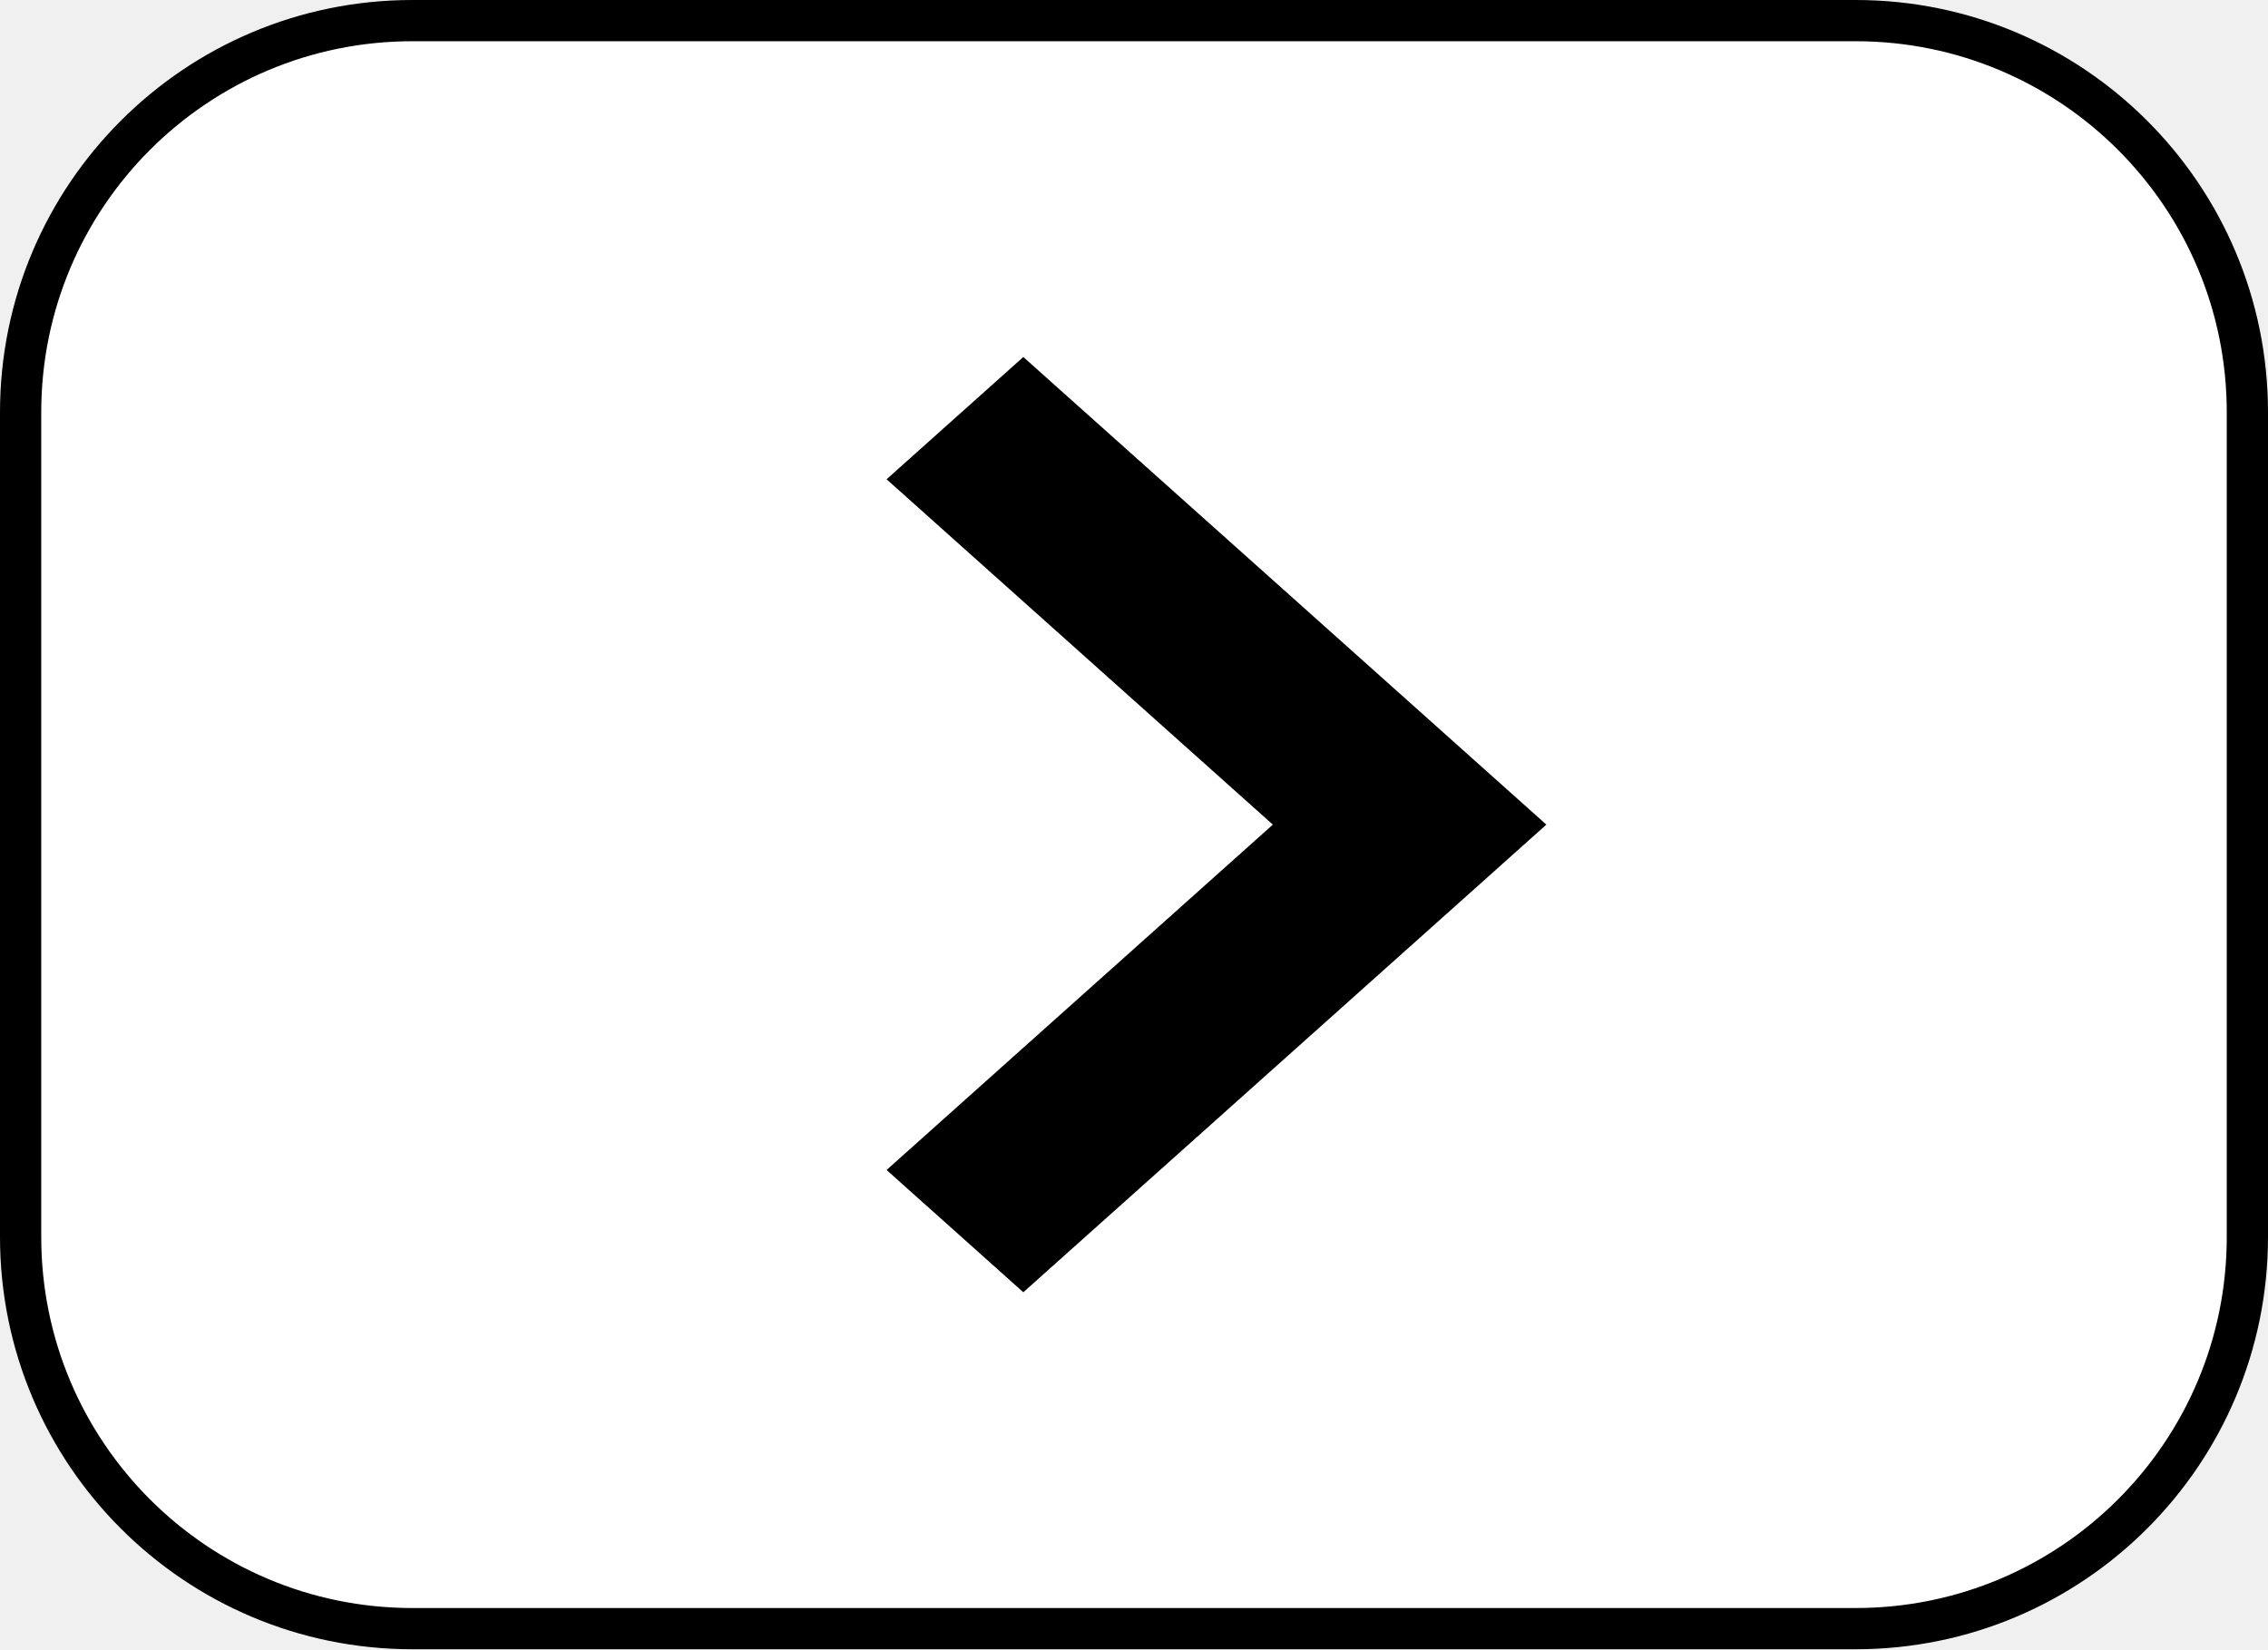
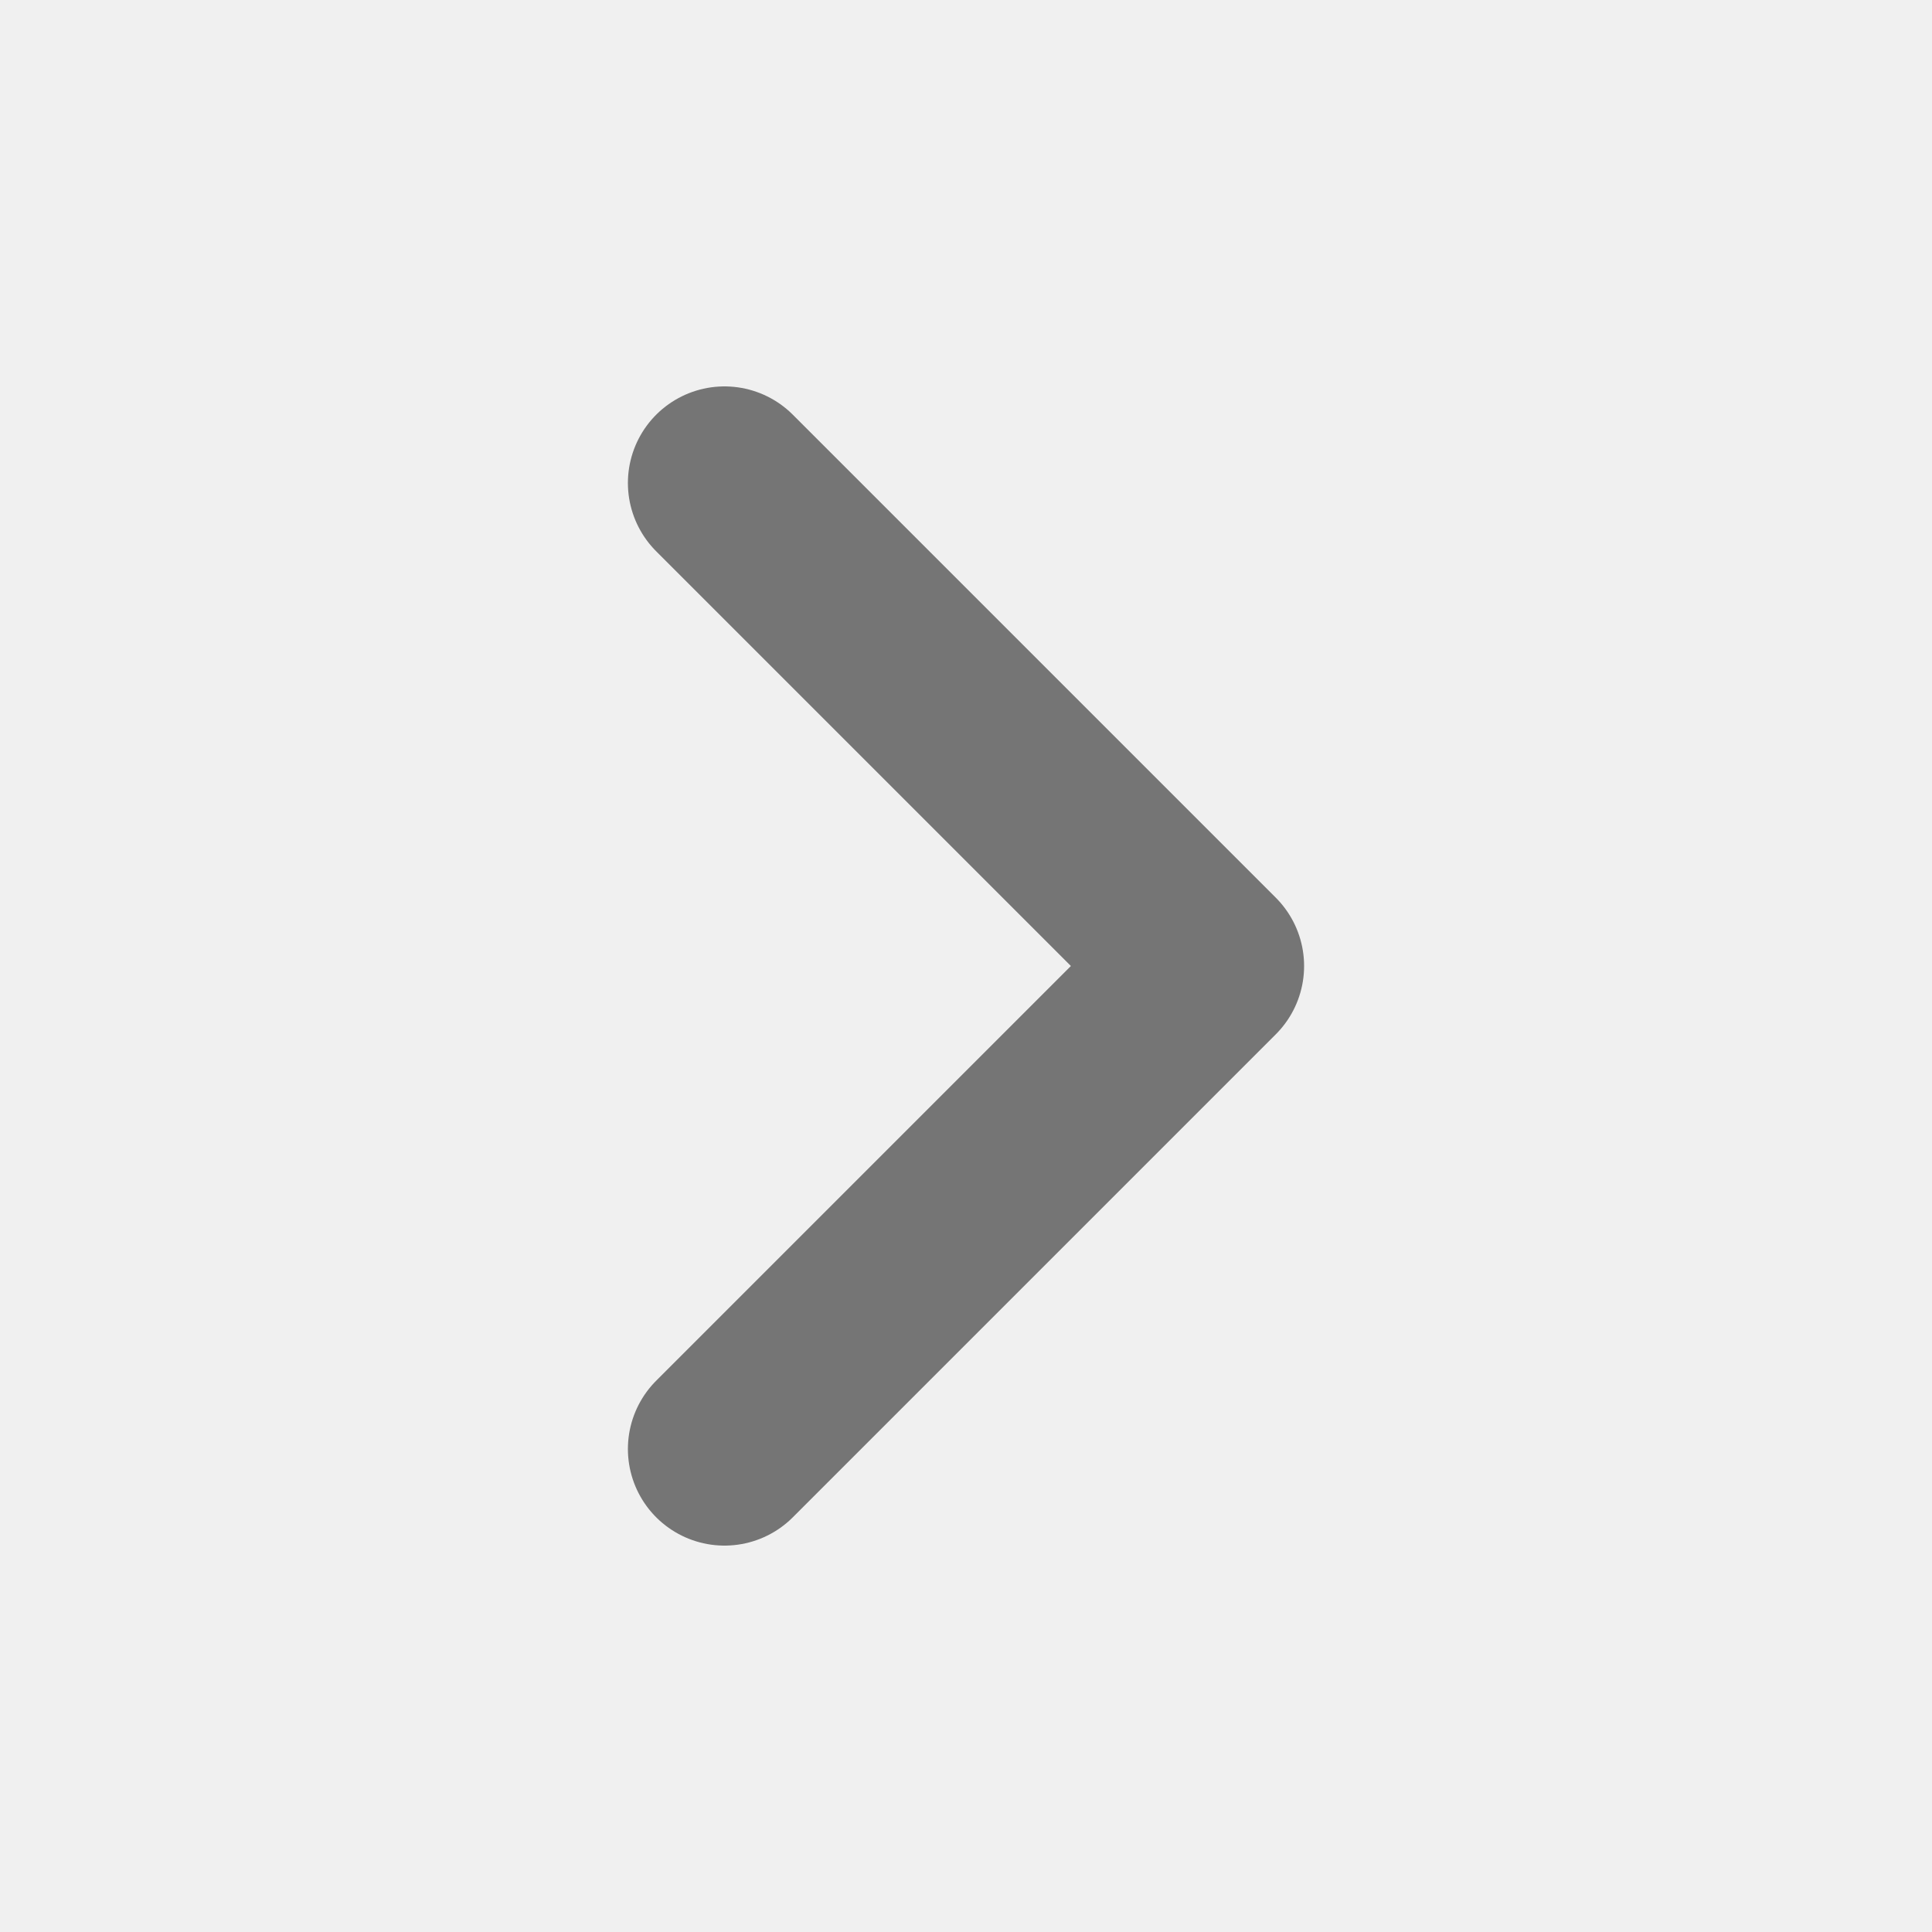
- <svg xmlns="http://www.w3.org/2000/svg" width="55" height="40" viewBox="0 0 55 40" fill="none">
-   <rect x="54.5" y="39.5" width="54" height="39" rx="9.5" transform="rotate(180 54.5 39.5)" fill="white" stroke="black" />
-   <path d="M36.333 20.373L36.75 20L36.333 19.627L25.149 9.627L24.816 9.329L24.483 9.627L22.667 11.251L22.25 11.624L22.667 11.997L31.617 20L22.667 28.003L22.25 28.376L22.667 28.749L24.483 30.373L24.816 30.671L25.149 30.373L36.333 20.373Z" fill="black" stroke="black" />
+ <svg xmlns="http://www.w3.org/2000/svg" width="40" height="40" viewBox="0 0 40 40" fill="none">
+   <path d="M15 10L25 20L15 30" stroke="#757575" stroke-width="4" stroke-linecap="round" stroke-linejoin="round" />
</svg>
